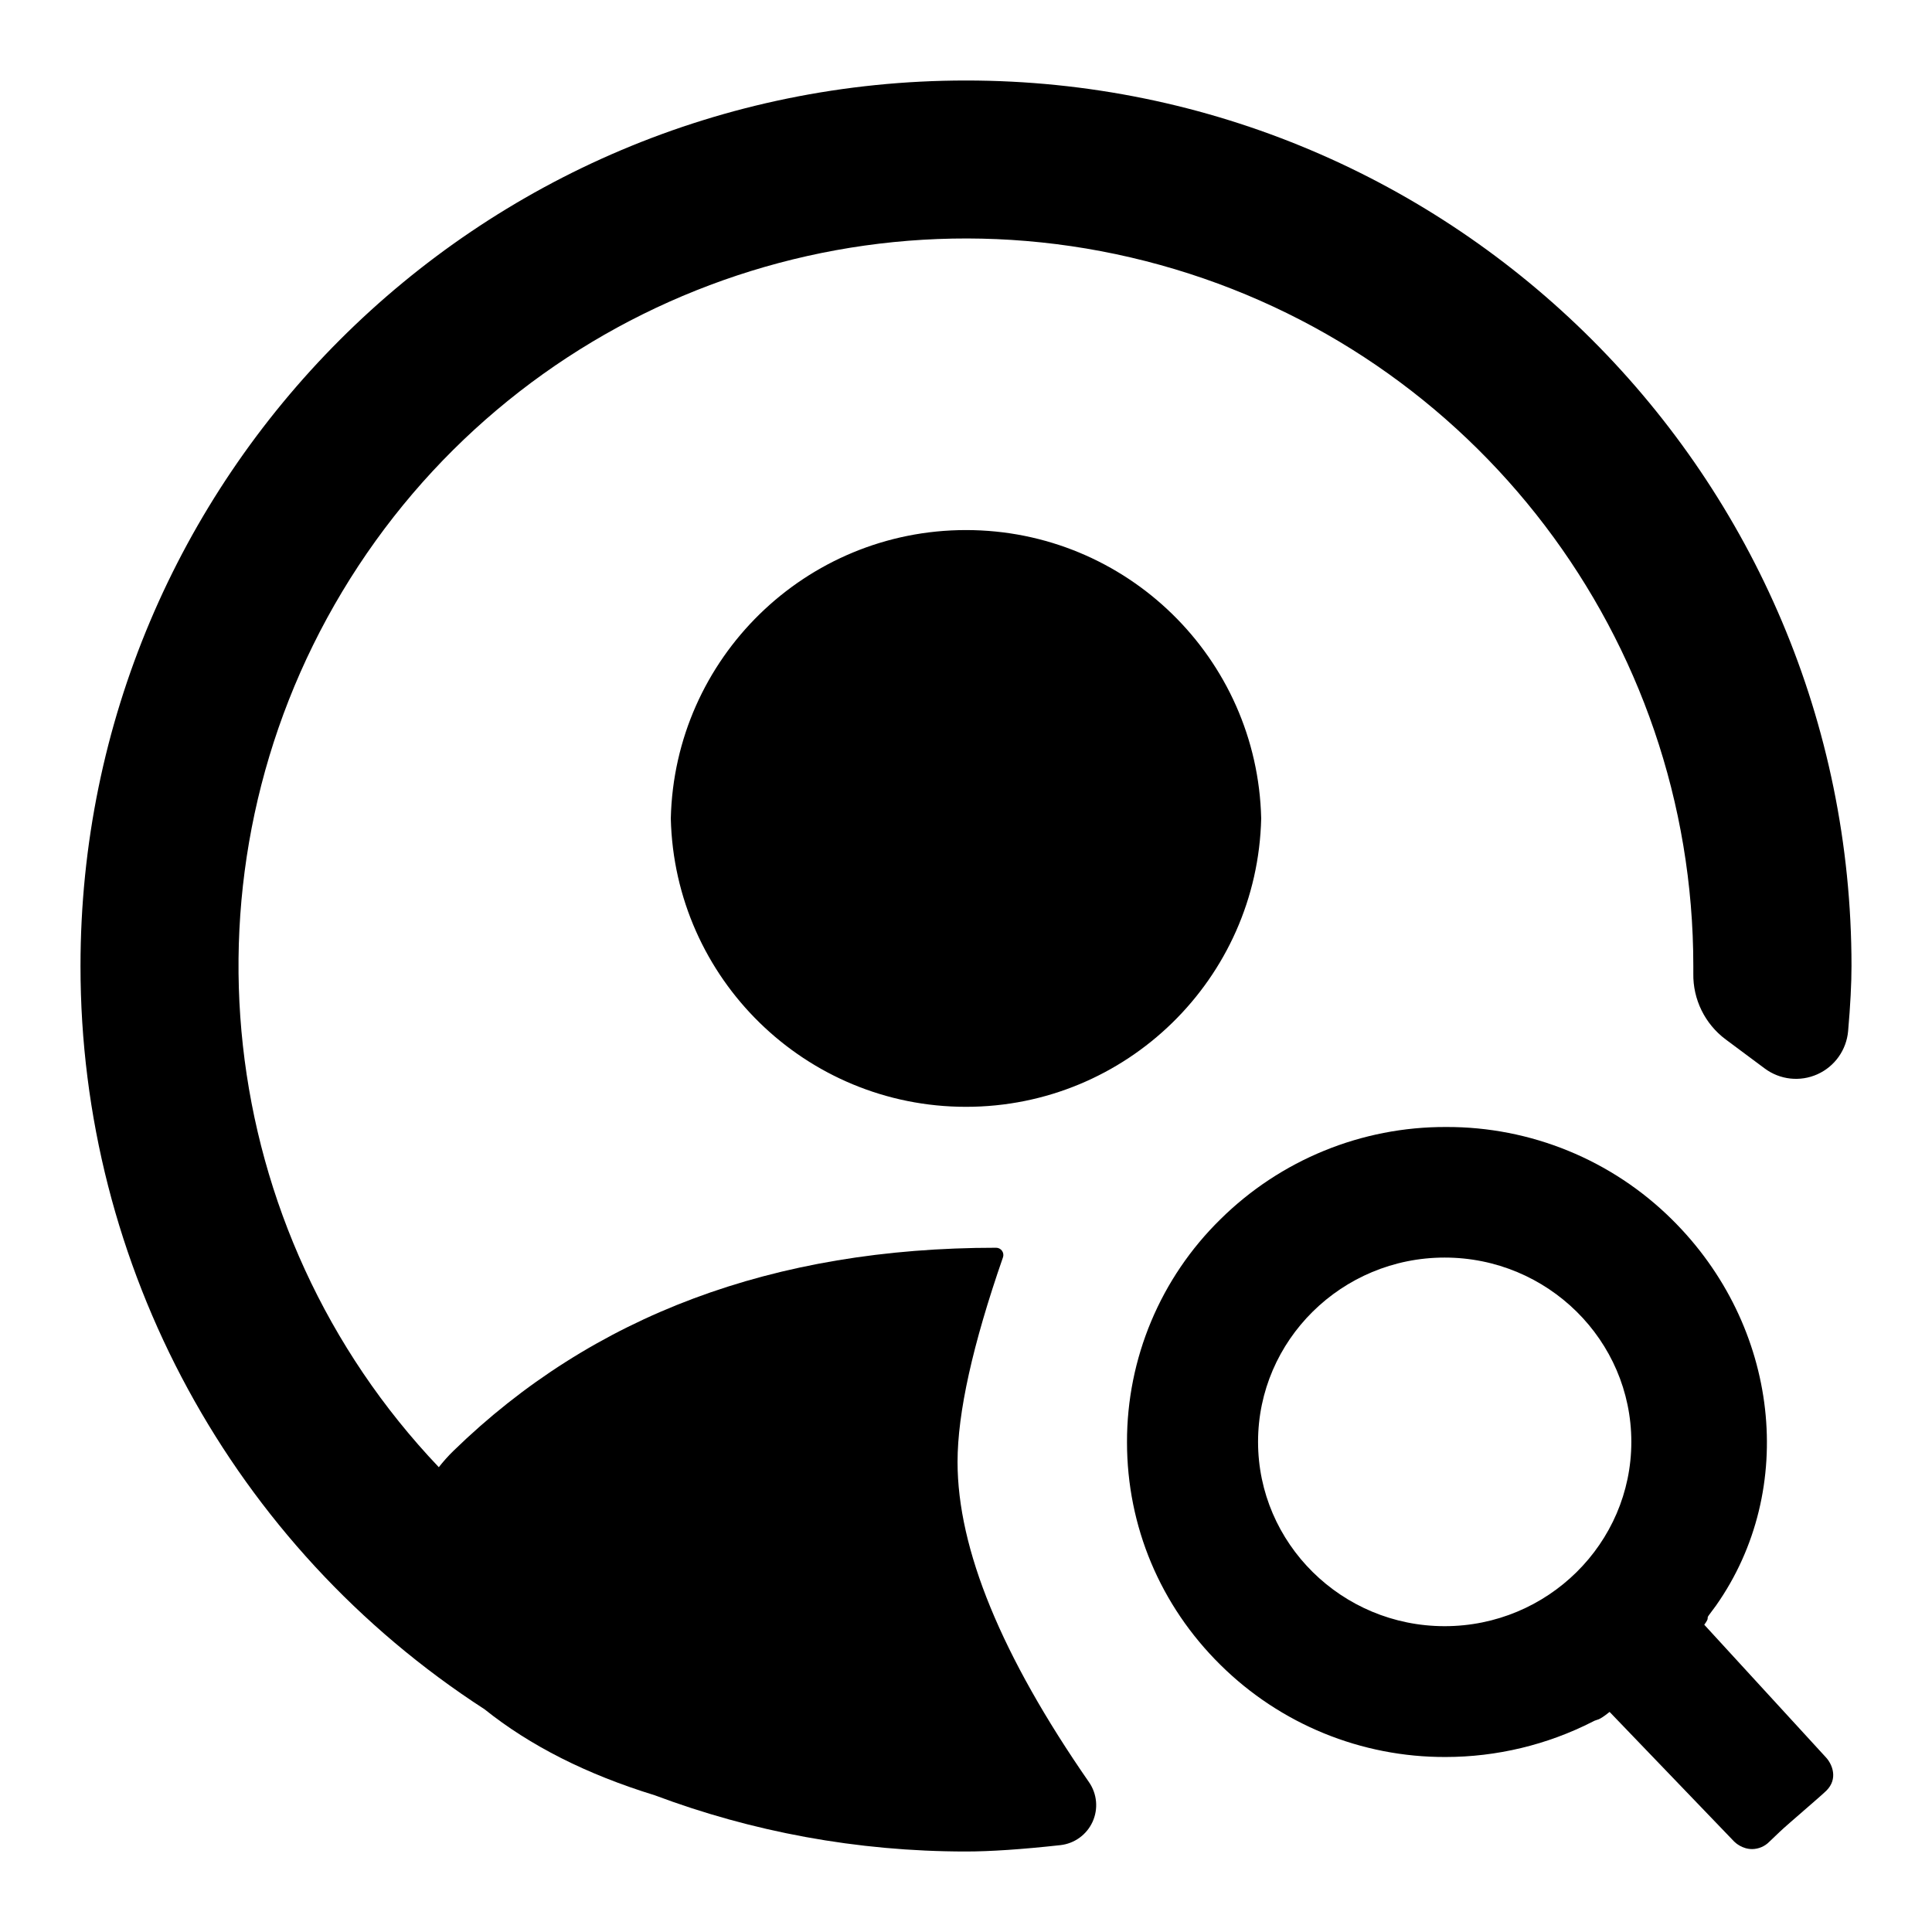
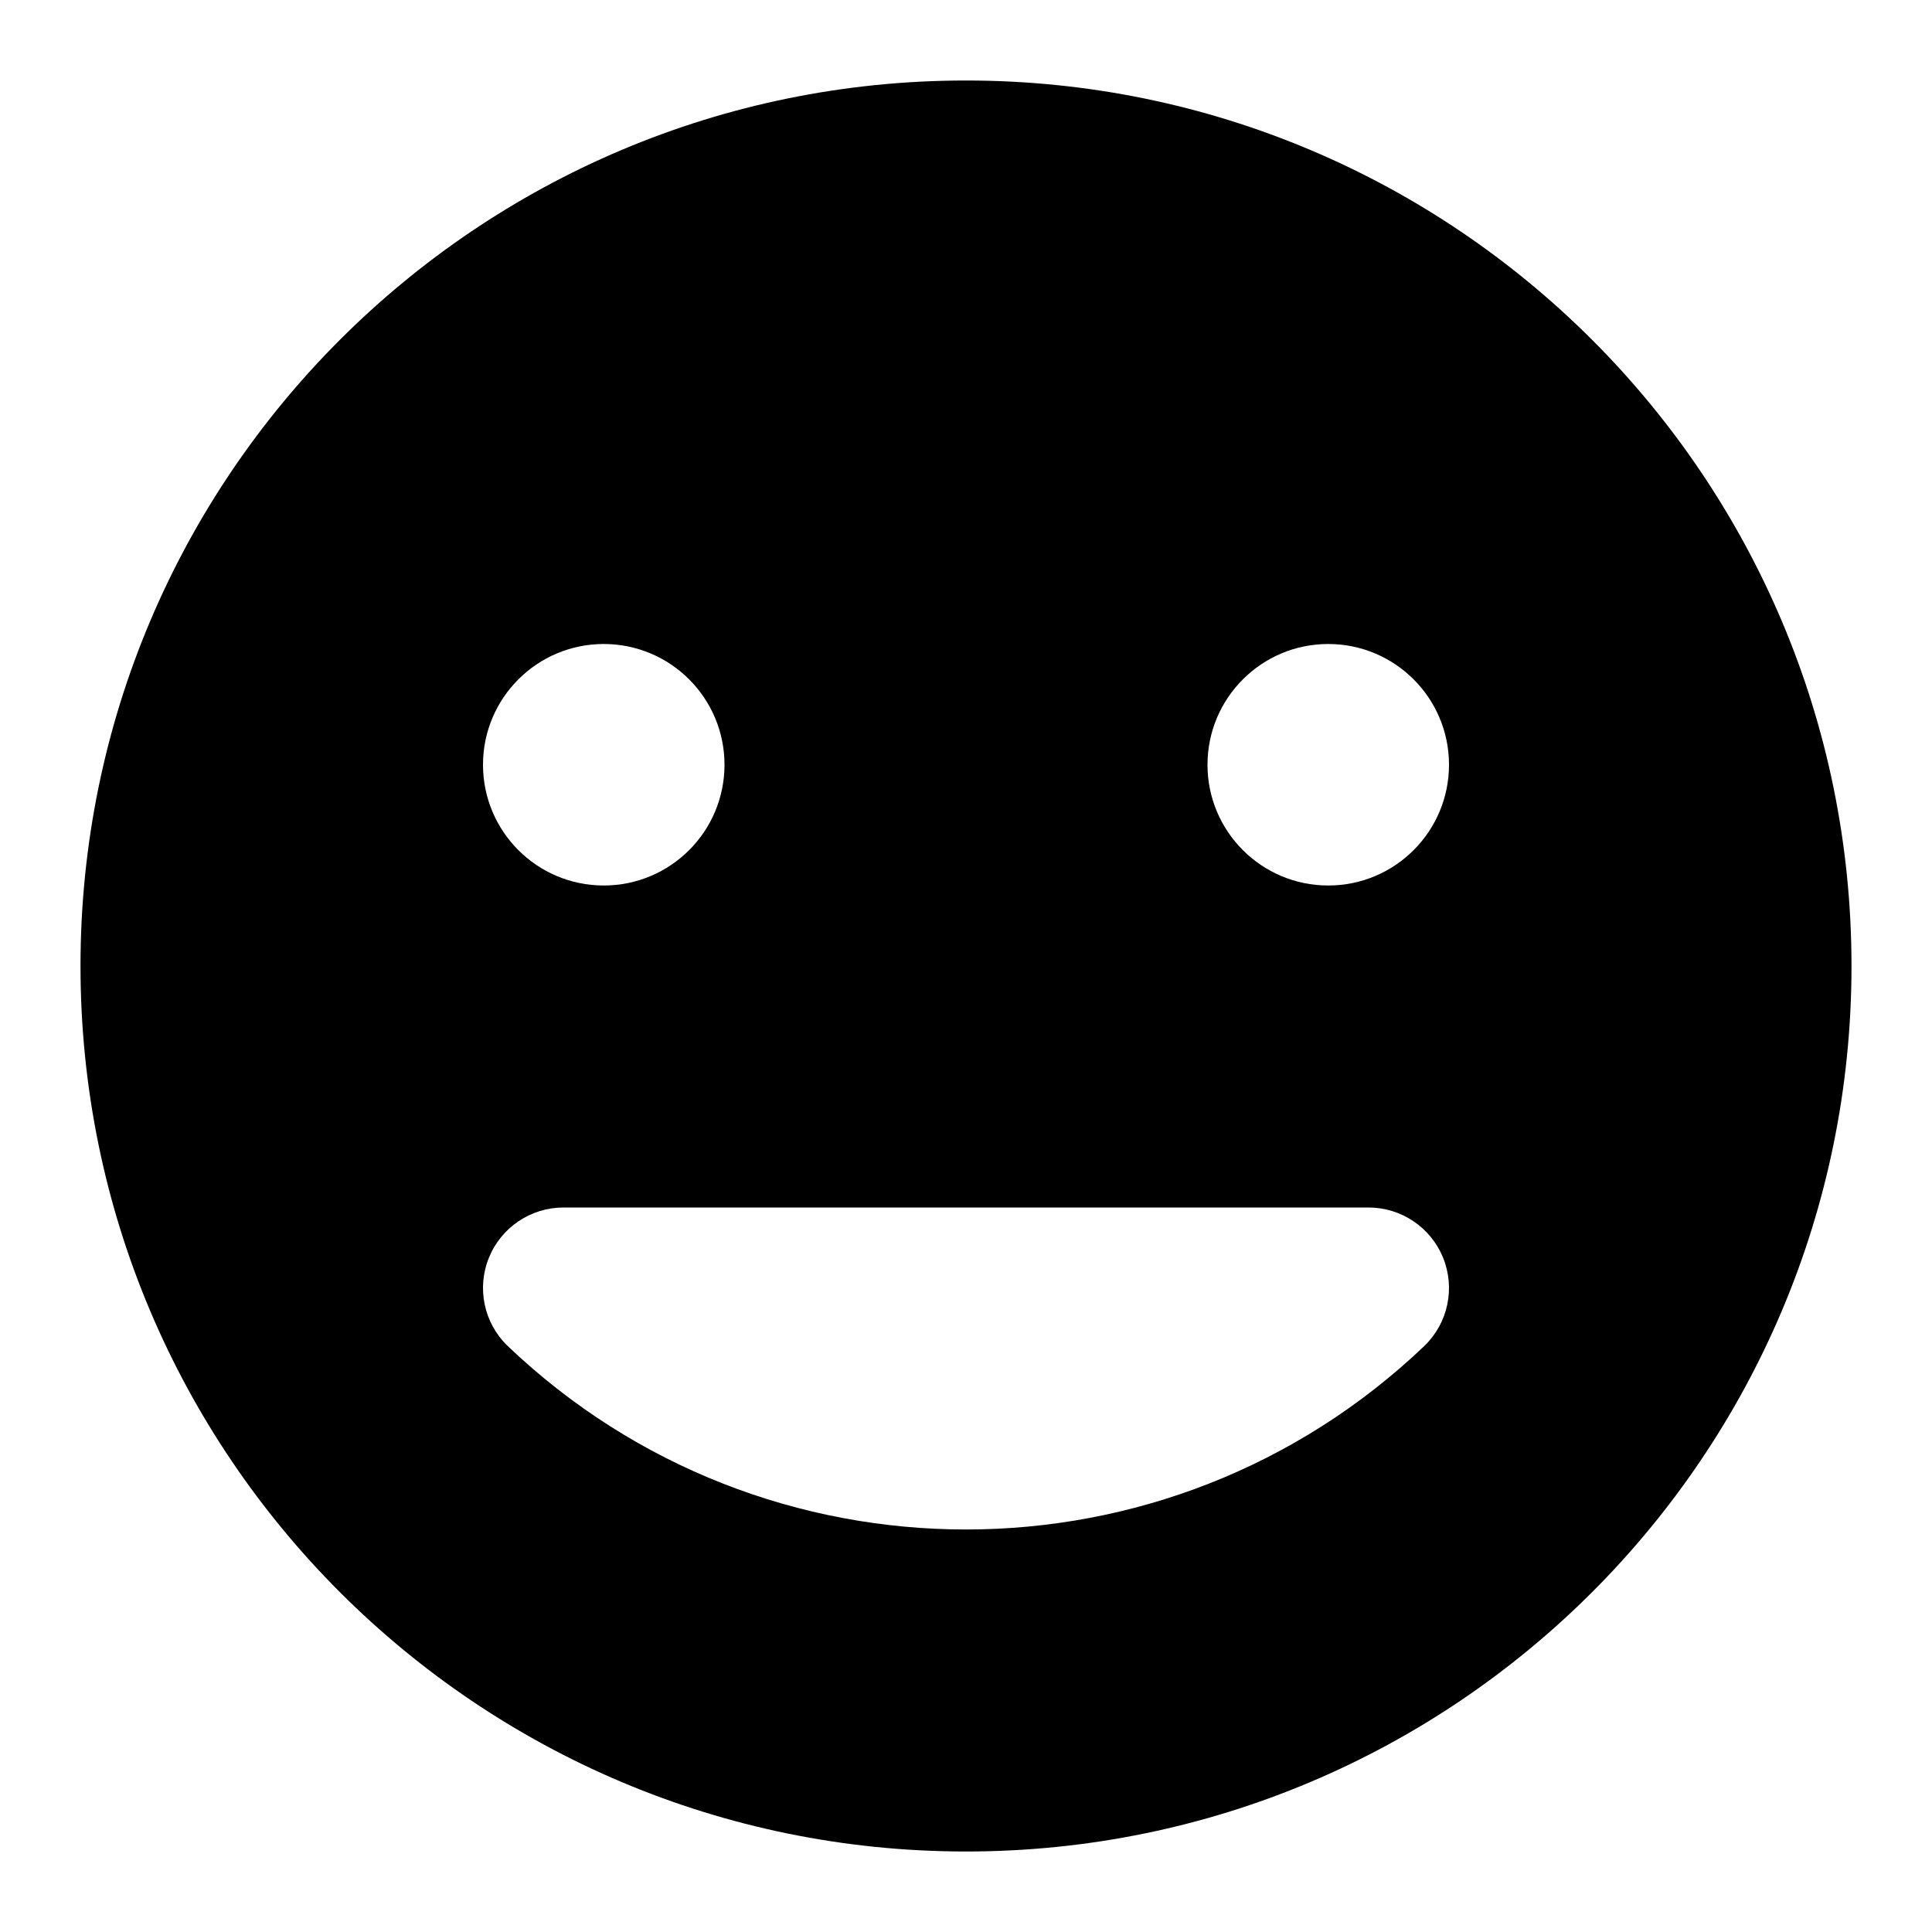
<svg xmlns="http://www.w3.org/2000/svg" width="24" height="24" viewBox="0 0 24 24">
  <g fill="none" fill-rule="evenodd">
    <path d="M0 0h24v24H0z" />
-     <g fill="#000">
-       <path d="M20.265 17.911c0 1.262-1.04 2.29-2.319 2.29-1.278 0-2.318-1.028-2.318-2.29s1.04-2.289 2.318-2.289c1.279 0 2.319 1.027 2.319 2.29zm.906 2.272c.073-.098.021-.07.057-.118l.089-.12c1.015-1.442.791-3.475-.549-4.798A3.964 3.964 0 0 0 17.965 14a3.964 3.964 0 0 0-2.804 1.146A3.864 3.864 0 0 0 14 17.915c0 1.045.412 2.028 1.161 2.767a3.954 3.954 0 0 0 2.797 1.144c.633 0 1.264-.151 1.829-.44.063-.035.057.001.208-.12l1.547 1.61c.016.016.1.094.224.094a.303.303 0 0 0 .213-.091l.131-.125c.1-.095.503-.436.578-.51.147-.146.076-.328-.01-.418l-1.507-1.643z" />
-       <path fill-rule="nonzero" d="M12 23c-1.36 0-2.663-.247-3.865-.698-.847-.26-1.552-.617-2.116-1.069A10.99 10.99 0 0 1 1 12C1 5.925 5.925 1 12 1s11 4.925 11 11c0 .219-.014.488-.042.808a.65.65 0 0 1-1.036.465l-.485-.361a1 1 0 0 1-.402-.819V12a9.036 9.036 0 1 0-15.584 6.226c.056-.071.117-.14.183-.204 1.728-1.681 3.974-2.522 6.74-2.522a.09.09 0 0 1 .085.12c-.376 1.082-.564 1.93-.564 2.541 0 1.082.545 2.408 1.633 3.978a.5.5 0 0 1-.356.782C12.69 22.974 12.3 23 12 23zm3.667-12.833a3.668 3.668 0 0 1-7.334 0 3.668 3.668 0 0 1 7.334 0z" />
-     </g>
+     <path fill="#000" fill-rule="nonzero" d="M12 1C5.925 1 1 5.925 1 12s4.925 11 11 11 11-4.925 11-11S18.075 1 12 1zM7.5 8a1.5 1.5 0 1 1 0 3 1.5 1.5 0 0 1 0-3zm10.197 8.717a8.25 8.25 0 0 1-11.394 0A1 1 0 0 1 7 15h10a1 1 0 0 1 .697 1.717zM16.5 11a1.5 1.5 0 1 1 0-3 1.5 1.5 0 0 1 0 3z" />
  </g>
</svg>
